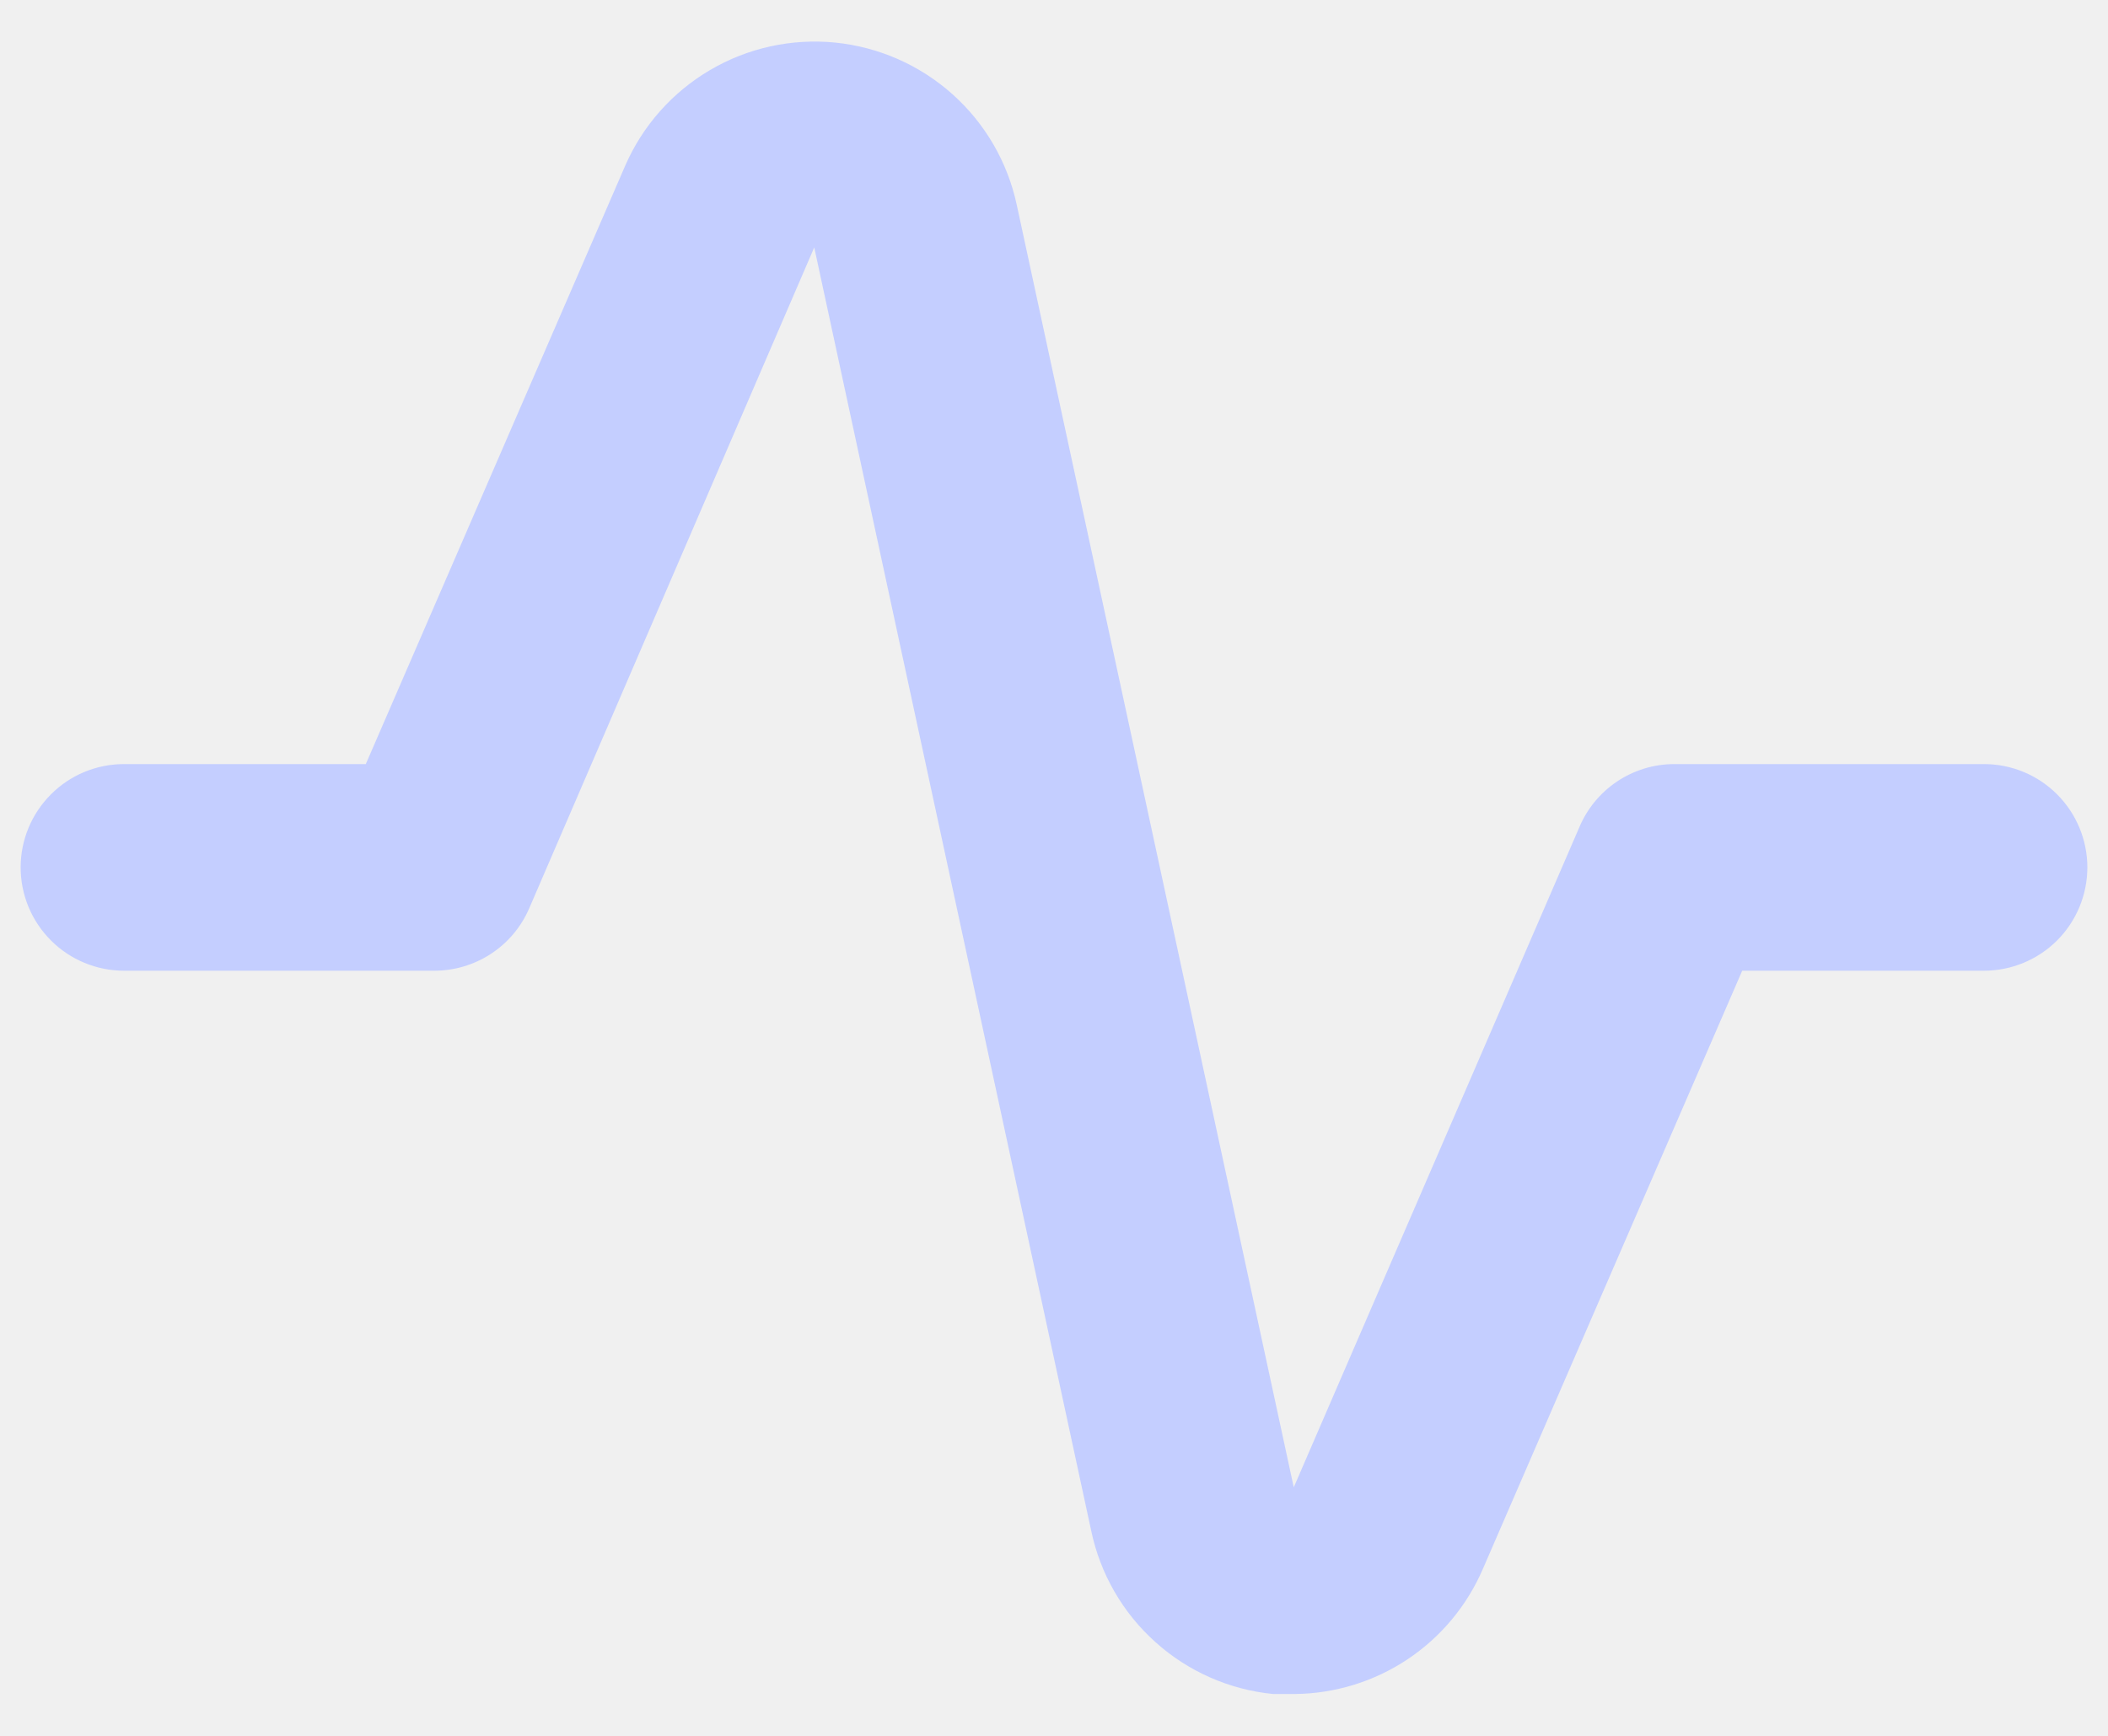
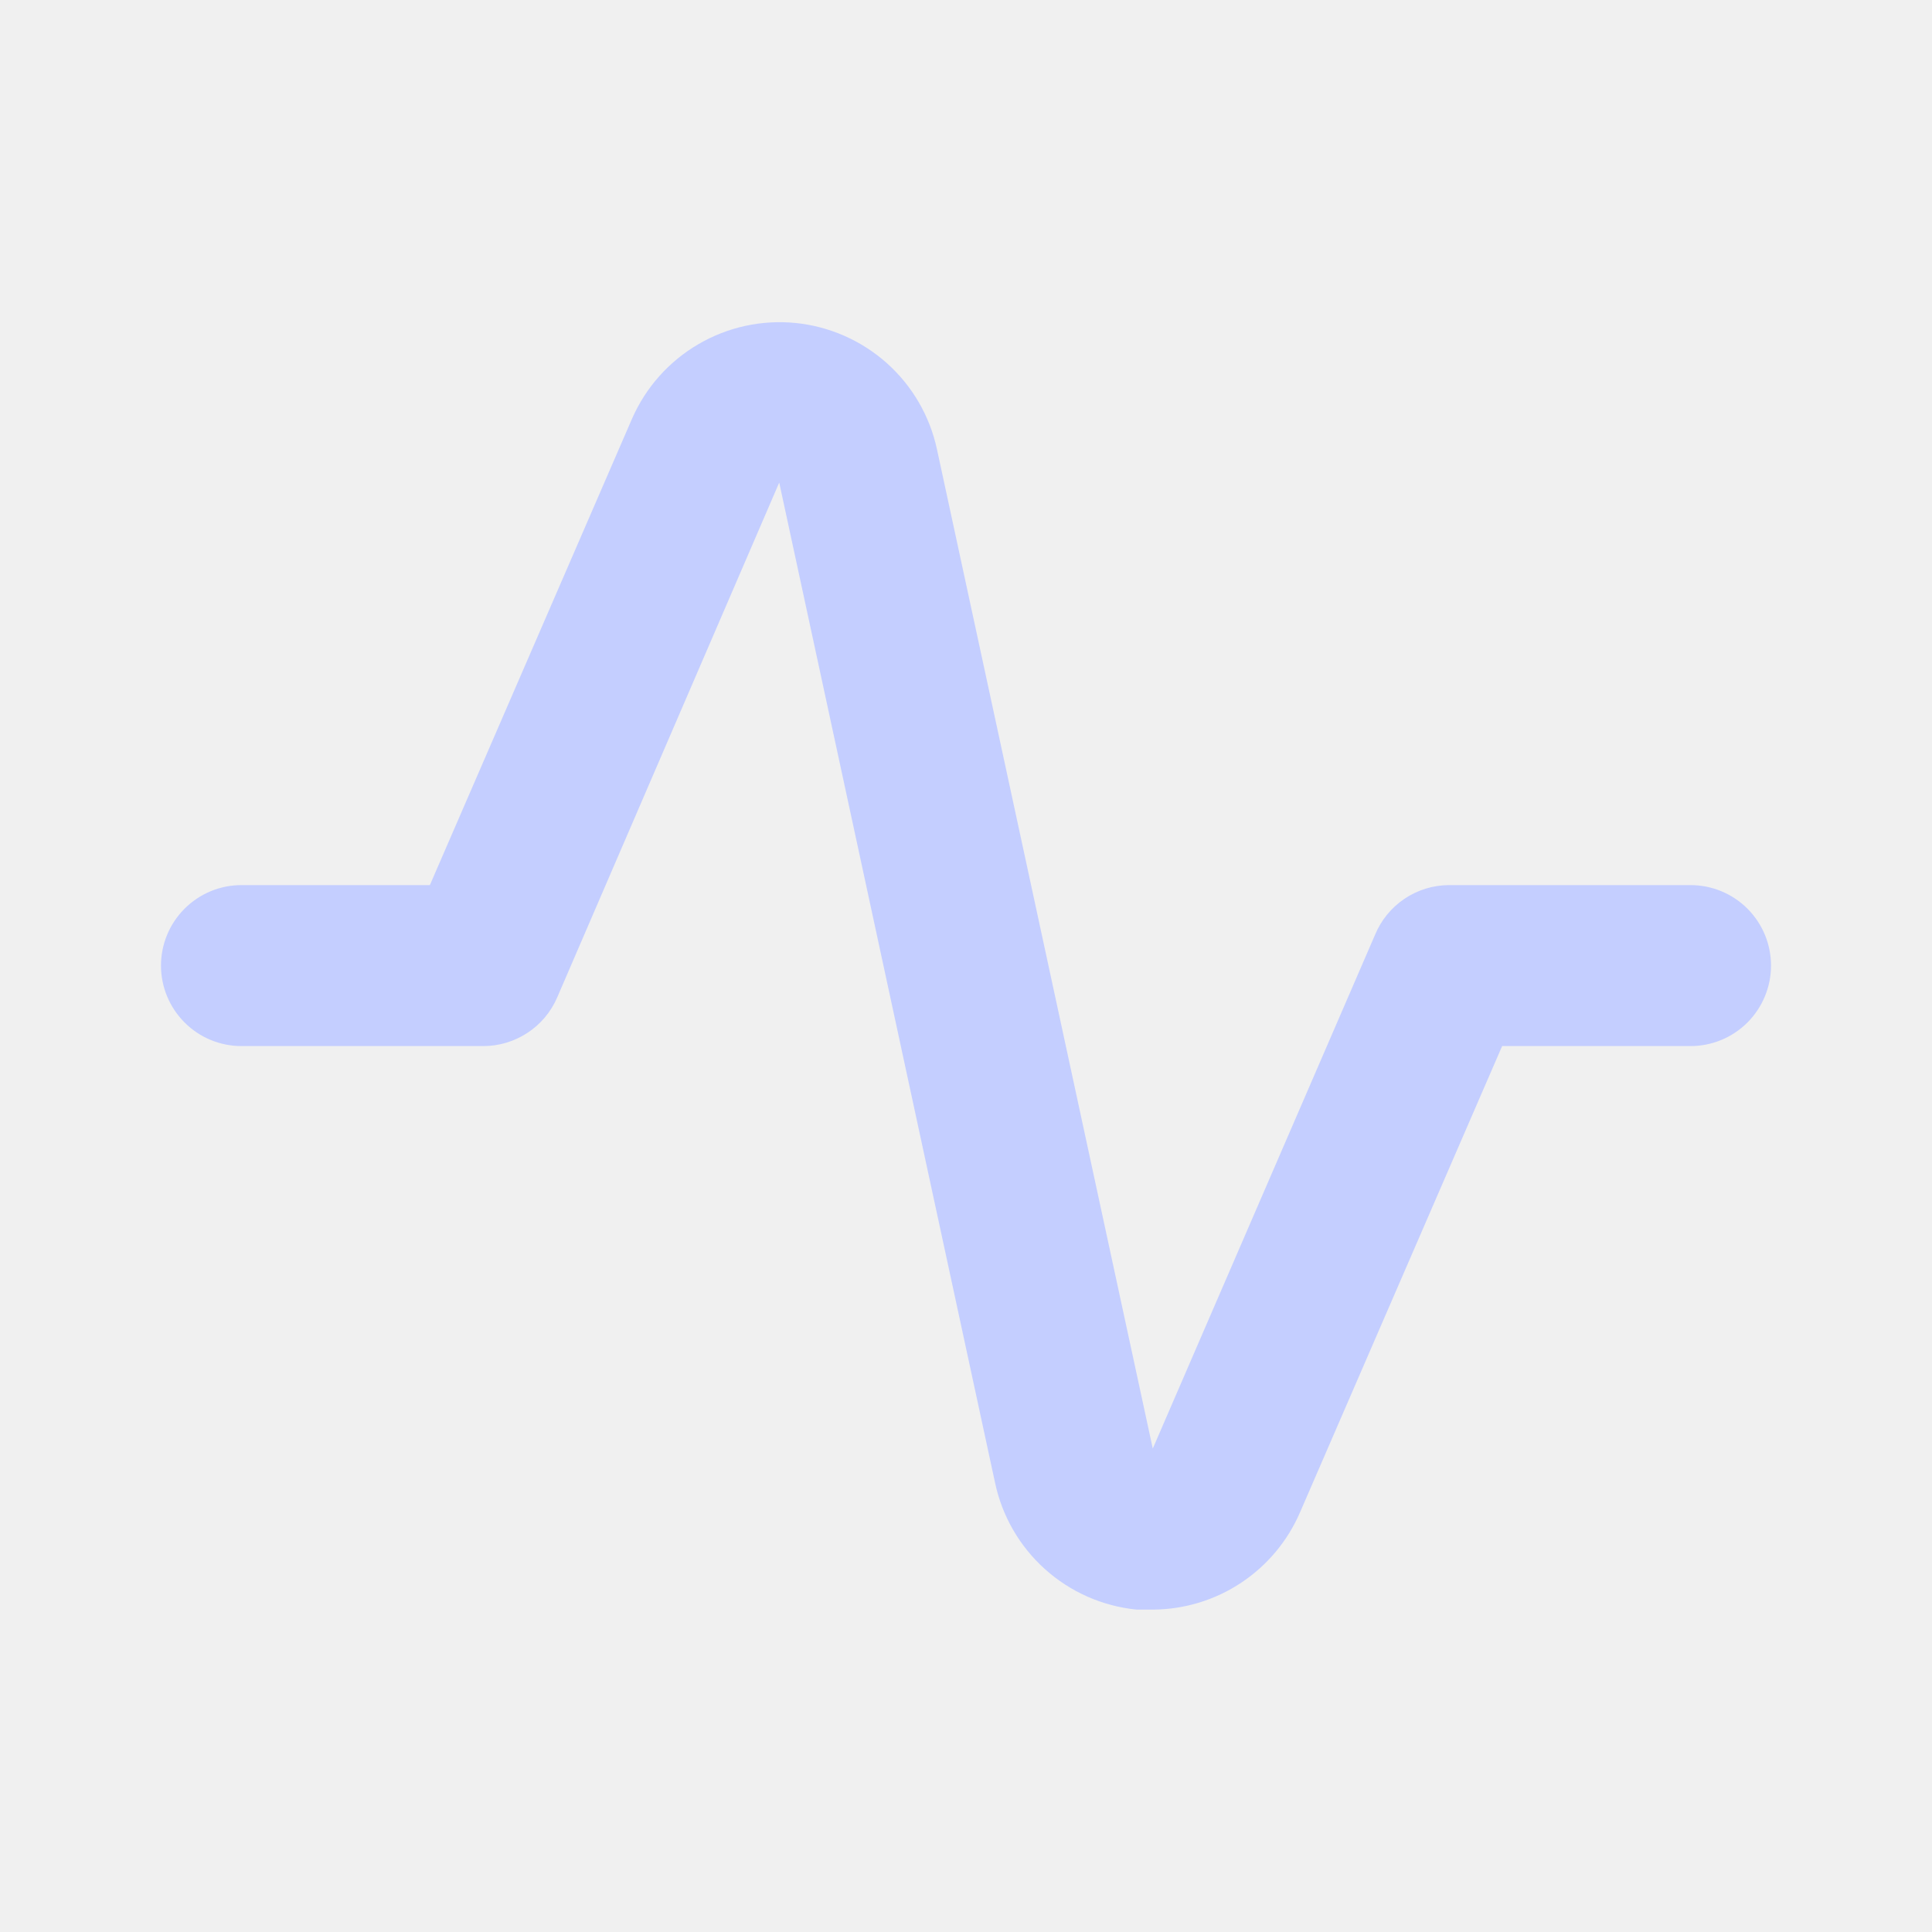
- <svg xmlns="http://www.w3.org/2000/svg" width="34" height="28" viewBox="0 0 34 28" fill="none">
-   <path d="M20.883 27.325H20.533C19.828 27.255 19.163 26.962 18.636 26.488C18.108 26.015 17.745 25.385 17.6 24.691L13.133 3.991L8.533 14.658C8.403 14.956 8.189 15.21 7.916 15.387C7.644 15.565 7.325 15.659 7 15.658H2C1.558 15.658 1.134 15.482 0.822 15.17C0.509 14.857 0.333 14.434 0.333 13.991C0.333 13.549 0.509 13.126 0.822 12.813C1.134 12.5 1.558 12.325 2 12.325H5.9L10.083 2.675C10.365 2.027 10.845 1.486 11.454 1.129C12.063 0.771 12.77 0.617 13.473 0.687C14.175 0.758 14.837 1.05 15.364 1.521C15.89 1.992 16.253 2.618 16.4 3.308L20.867 23.991L25.467 13.358C25.592 13.054 25.804 12.793 26.077 12.609C26.35 12.425 26.671 12.326 27 12.325H32C32.442 12.325 32.866 12.5 33.179 12.813C33.491 13.126 33.667 13.549 33.667 13.991C33.667 14.434 33.491 14.857 33.179 15.17C32.866 15.482 32.442 15.658 32 15.658H28.1L23.917 25.308C23.661 25.902 23.238 26.409 22.7 26.767C22.161 27.125 21.53 27.319 20.883 27.325Z" fill="#C4CEFF" />
+ <svg xmlns="http://www.w3.org/2000/svg" width="40" height="40" viewBox="0 0 40 40" fill="none">
+   <g clip-path="url(#clip0_236_27)">
+     <path d="M23.883 33.325H23.533C22.828 33.255 22.163 32.962 21.636 32.488C21.108 32.015 20.745 31.385 20.6 30.691L16.133 9.991L11.533 20.658C11.403 20.956 11.189 21.21 10.916 21.387C10.644 21.565 10.325 21.659 10 21.658H5C4.558 21.658 4.134 21.483 3.822 21.17C3.509 20.857 3.333 20.433 3.333 19.991C3.333 19.549 3.509 19.125 3.822 18.813C4.134 18.5 4.558 18.325 5 18.325H8.9L13.083 8.675C13.365 8.027 13.845 7.486 14.454 7.129C15.063 6.771 15.77 6.617 16.473 6.687C17.175 6.758 17.837 7.05 18.364 7.521C18.89 7.992 19.253 8.618 19.4 9.308L23.867 29.991L28.467 19.358C28.592 19.054 28.804 18.793 29.077 18.609C29.35 18.425 29.671 18.326 30 18.325H35C35.442 18.325 35.866 18.5 36.179 18.813C36.491 19.125 36.667 19.549 36.667 19.991C36.667 20.433 36.491 20.857 36.179 21.17C35.866 21.483 35.442 21.658 35 21.658H31.1L26.917 31.308C26.661 31.902 26.238 32.409 25.7 32.767C25.161 33.126 24.53 33.319 23.883 33.325Z" fill="#C4CEFF" />
+   </g>
+   <defs>
+     <clipPath id="clip0_236_27">
+       <rect width="40" height="40" fill="white" transform="translate(0 -0.00854492)" />
+     </clipPath>
+   </defs>
</svg>
